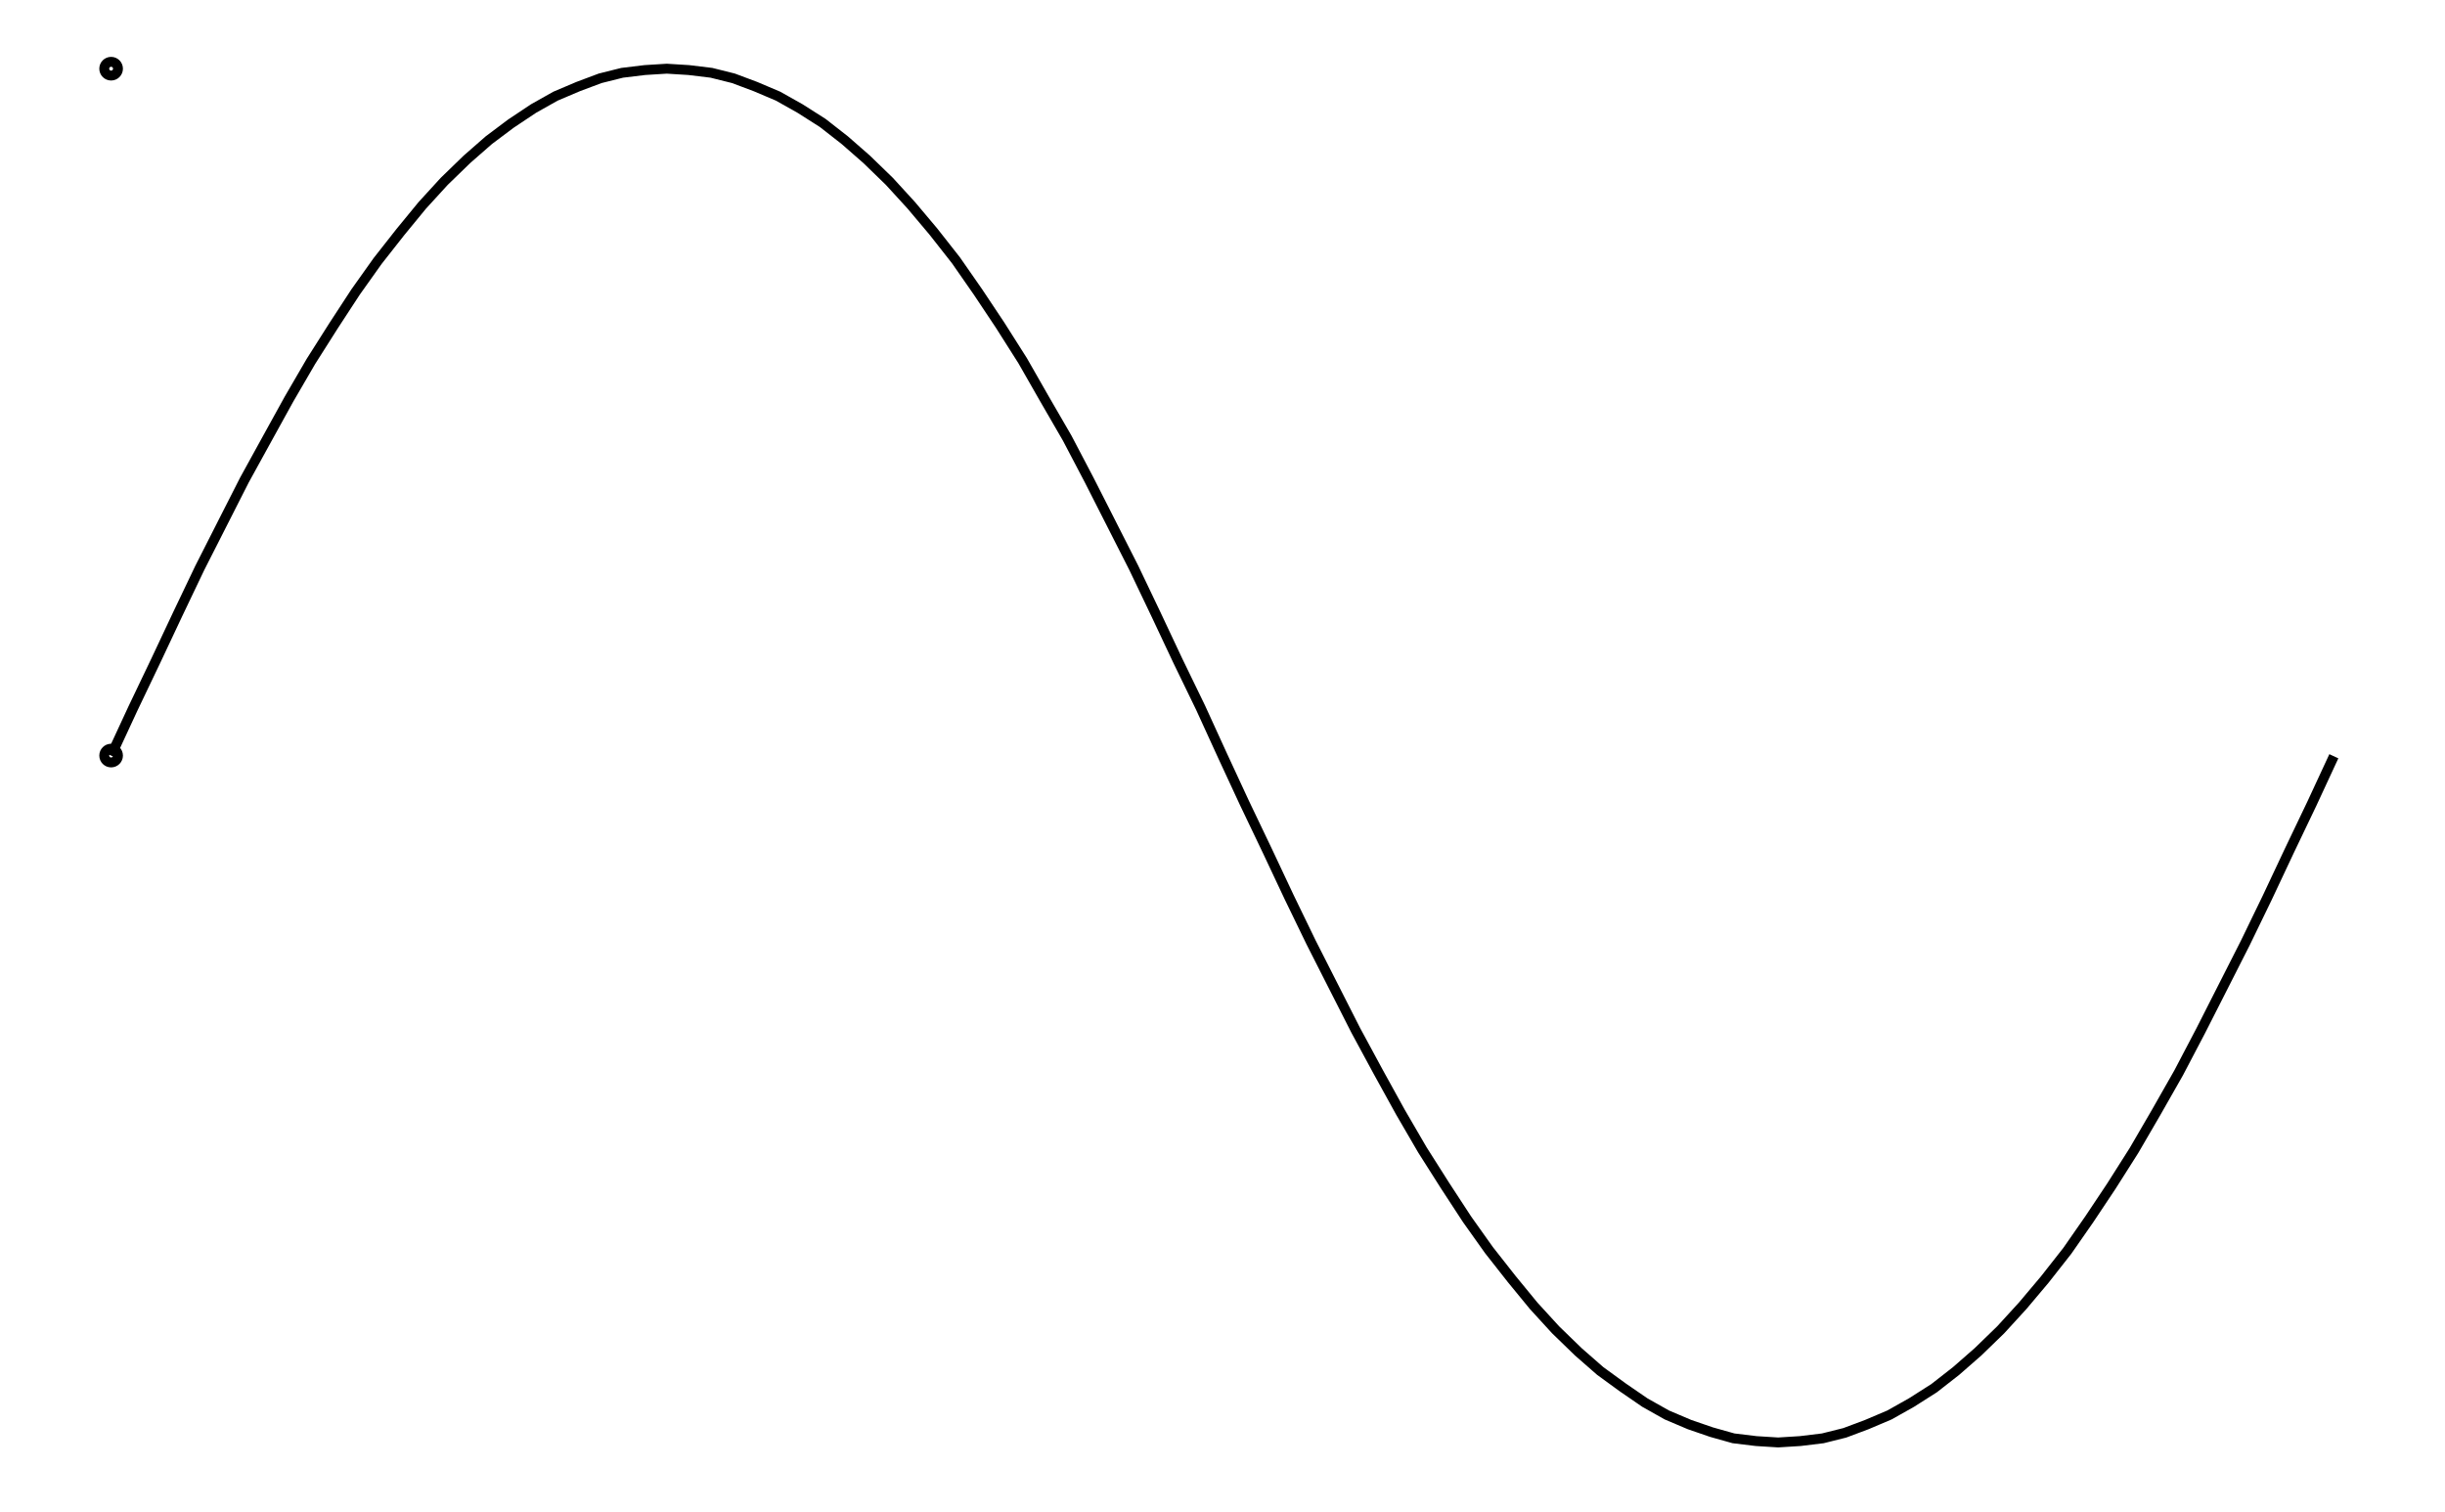
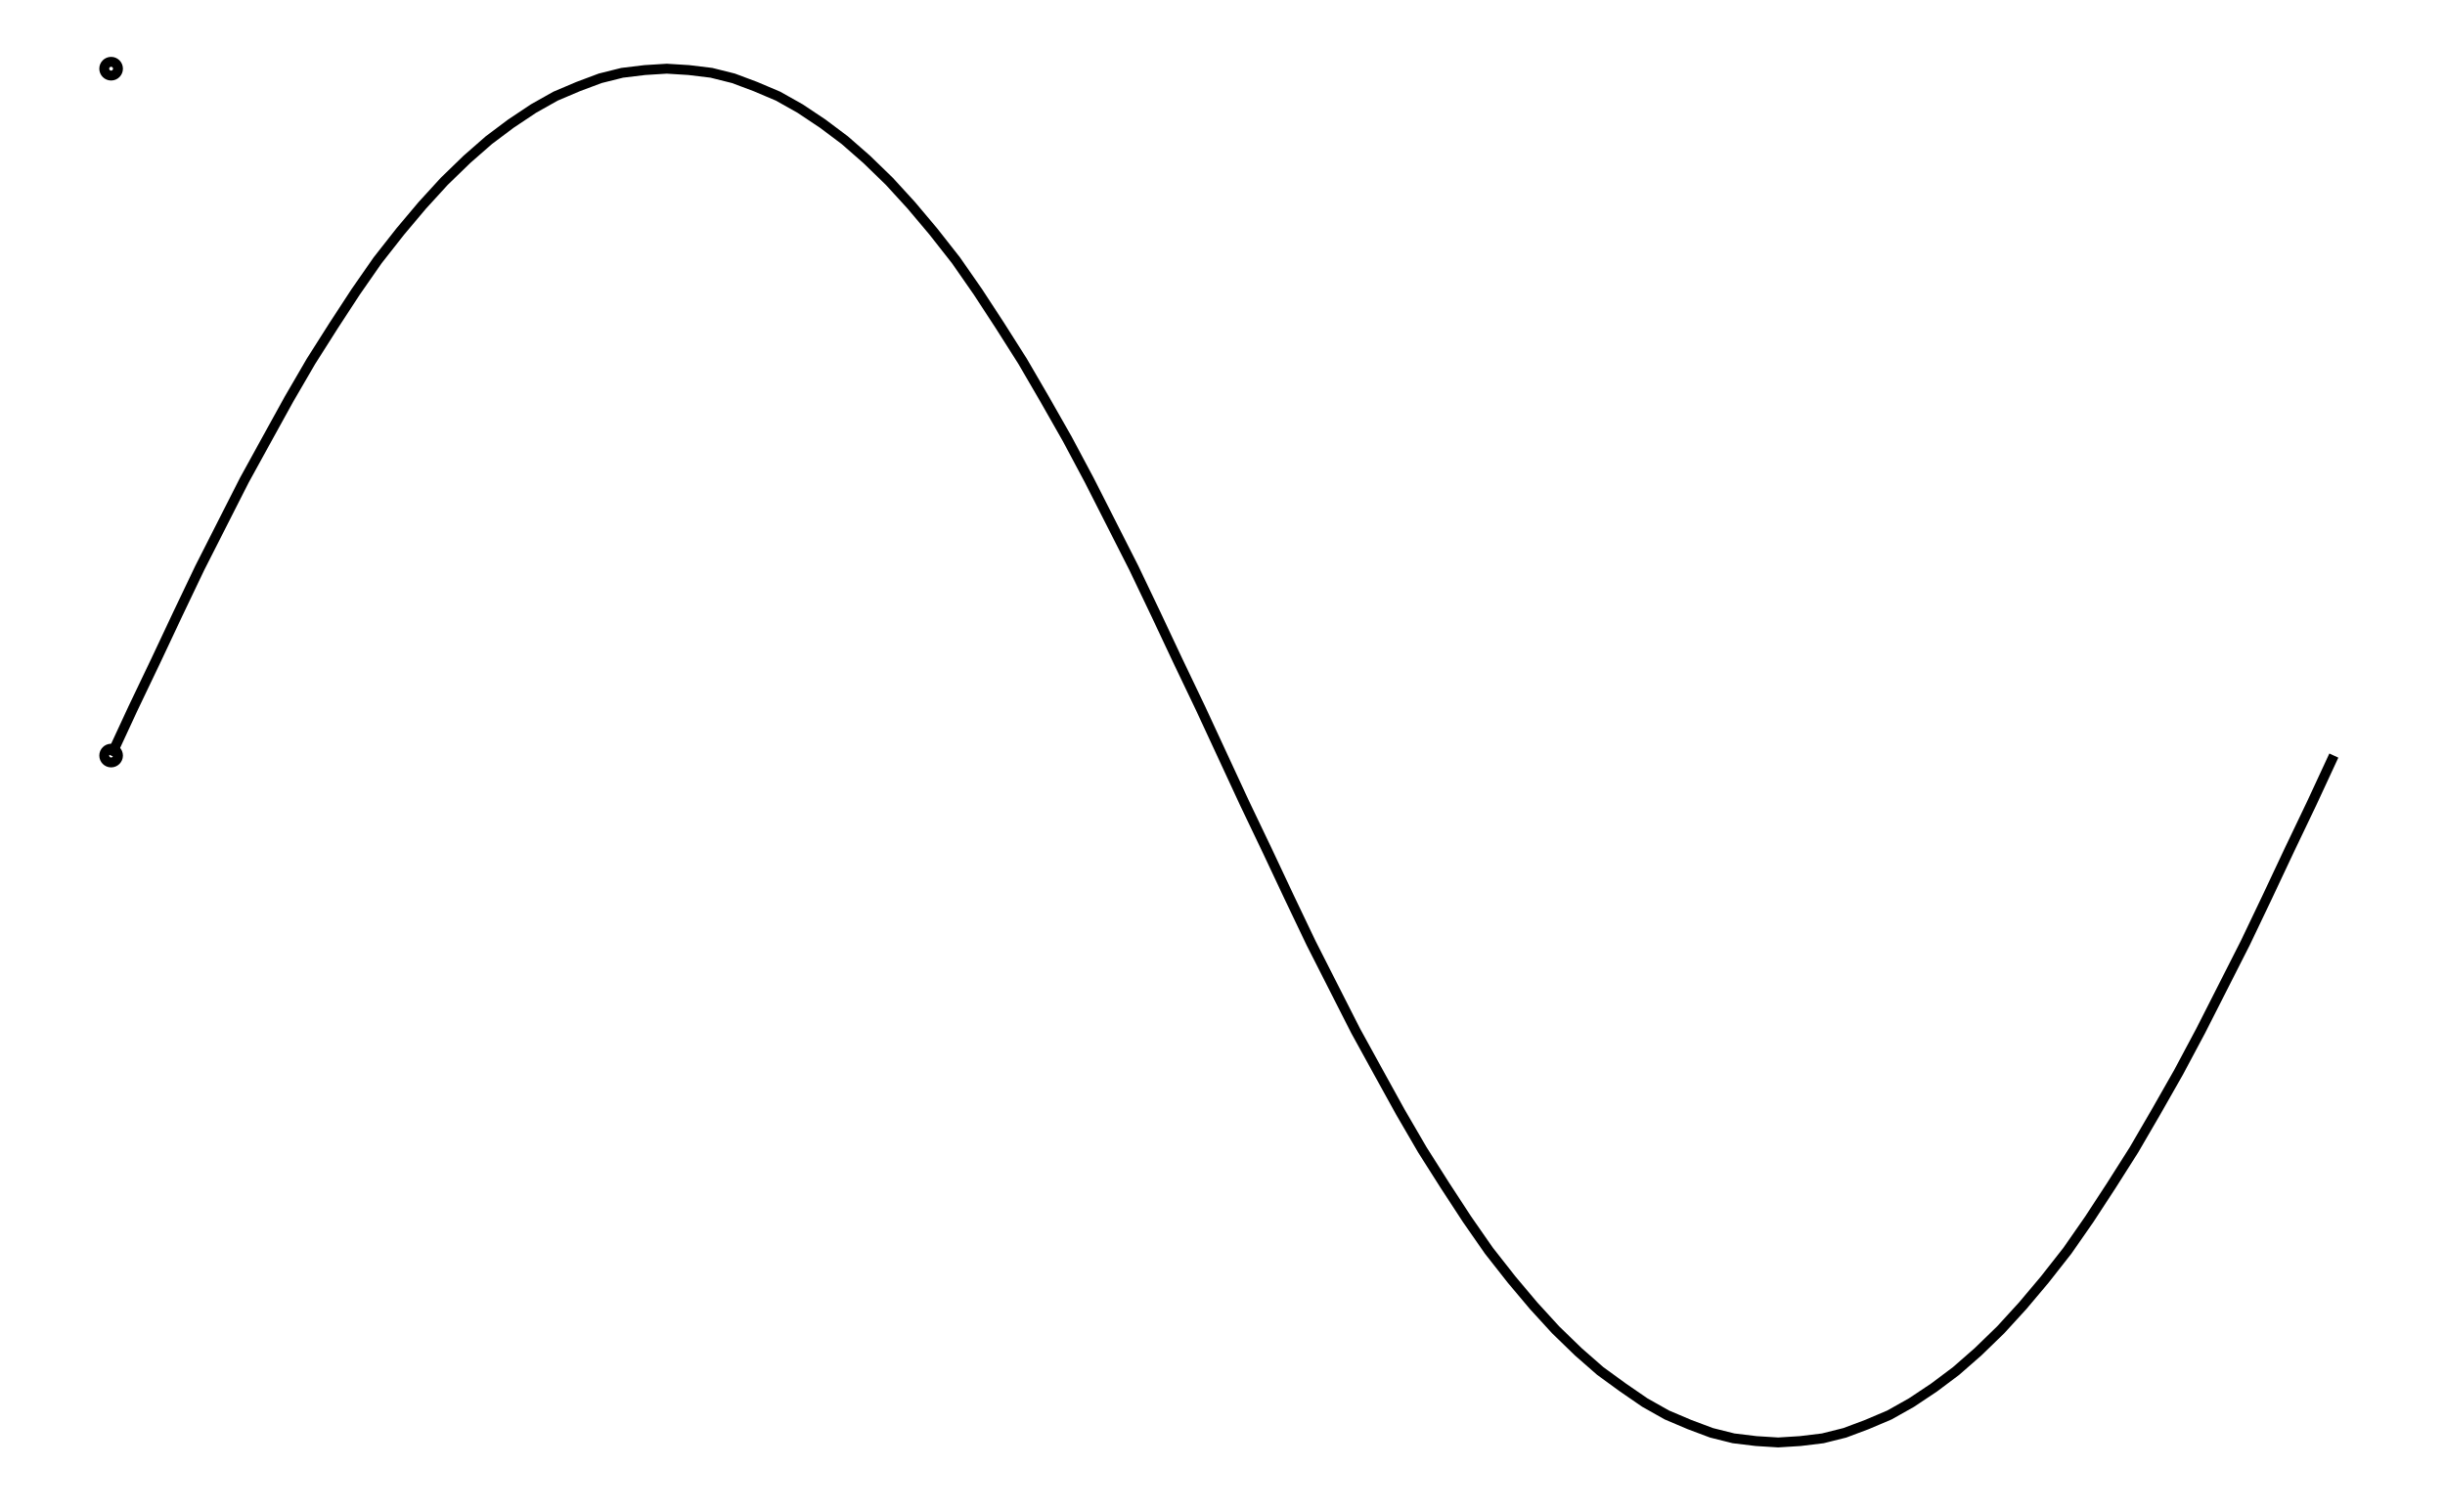
<svg xmlns="http://www.w3.org/2000/svg" width="161.8" height="100.0" viewBox="-5.000 -55.000 171.803 110.000">
  <g fill="none" stroke="black" stroke-width="0.01%" transform="translate(0, 0) scale(50, -50)">
    <circle cx="0.000" cy="0.000" r="0.010" />
    <circle cx="0.000" cy="1.000" r="0.010" />
-     <polyline points="0.000,0.000 0.032,0.069 0.065,0.138 0.097,0.206 0.129,0.273 0.162,0.338 0.194,0.401 0.227,0.461 0.259,0.519 0.291,0.574 0.324,0.626 0.356,0.675 0.388,0.720 0.421,0.762 0.453,0.801 0.485,0.836 0.518,0.868 0.550,0.896 0.582,0.920 0.615,0.942 0.647,0.960 0.680,0.974 0.712,0.986 0.744,0.994 0.777,0.998 0.809,1.000 0.841,0.998 0.874,0.994 0.906,0.986 0.938,0.974 0.971,0.960 1.003,0.942 1.036,0.921 1.068,0.896 1.100,0.868 1.133,0.836 1.165,0.801 1.197,0.763 1.230,0.721 1.262,0.675 1.294,0.627 1.327,0.575 1.359,0.519 1.392,0.462 1.424,0.401 1.456,0.338 1.489,0.273 1.521,0.206 1.553,0.138 1.586,0.070 1.618,0.000 1.650,-0.069 1.683,-0.138 1.715,-0.206 1.747,-0.272 1.780,-0.337 1.812,-0.400 1.845,-0.461 1.877,-0.519 1.909,-0.574 1.942,-0.626 1.974,-0.675 2.006,-0.720 2.039,-0.762 2.071,-0.801 2.103,-0.836 2.136,-0.868 2.168,-0.896 2.201,-0.920 2.233,-0.942 2.265,-0.960 2.298,-0.974 2.330,-0.985 2.362,-0.994 2.395,-0.998 2.427,-1.000 2.459,-0.998 2.492,-0.994 2.524,-0.986 2.556,-0.974 2.589,-0.960 2.621,-0.942 2.654,-0.921 2.686,-0.896 2.718,-0.868 2.751,-0.836 2.783,-0.801 2.815,-0.763 2.848,-0.721 2.880,-0.675 2.912,-0.627 2.945,-0.575 2.977,-0.520 3.010,-0.462 3.042,-0.401 3.074,-0.338 3.107,-0.273 3.139,-0.207 3.171,-0.139 3.204,-0.070 3.236,-0.001" />
+     <polyline points="0.000,0.000 0.032,0.069 0.065,0.138 0.097,0.206 0.129,0.273 0.162,0.338 0.194,0.401 0.227,0.461 0.259,0.519 0.291,0.574 0.324,0.626 0.356,0.675 0.388,0.721 0.421,0.763 0.453,0.801 0.485,0.836 0.518,0.868 0.550,0.896 0.582,0.920 0.615,0.942 0.647,0.960 0.680,0.974 0.712,0.986 0.744,0.994 0.777,0.998 0.809,1.000 0.841,0.998 0.874,0.994 0.906,0.986 0.938,0.974 0.971,0.960 1.003,0.942 1.036,0.920 1.068,0.896 1.100,0.868 1.133,0.836 1.165,0.801 1.197,0.763 1.230,0.721 1.262,0.675 1.294,0.626 1.327,0.574 1.359,0.519 1.392,0.461 1.424,0.401 1.456,0.338 1.489,0.273 1.521,0.206 1.553,0.138 1.586,0.069 1.618,0.000 1.650,-0.069 1.683,-0.138 1.715,-0.206 1.747,-0.273 1.780,-0.338 1.812,-0.401 1.845,-0.461 1.877,-0.519 1.909,-0.574 1.942,-0.626 1.974,-0.675 2.006,-0.721 2.039,-0.763 2.071,-0.801 2.103,-0.836 2.136,-0.868 2.168,-0.896 2.201,-0.920 2.233,-0.942 2.265,-0.960 2.298,-0.974 2.330,-0.986 2.362,-0.994 2.395,-0.998 2.427,-1.000 2.459,-0.998 2.492,-0.994 2.524,-0.986 2.556,-0.974 2.589,-0.960 2.621,-0.942 2.654,-0.920 2.686,-0.896 2.718,-0.868 2.751,-0.836 2.783,-0.801 2.815,-0.763 2.848,-0.721 2.880,-0.675 2.912,-0.626 2.945,-0.574 2.977,-0.519 3.010,-0.461 3.042,-0.401 3.074,-0.338 3.107,-0.273 3.139,-0.206 3.171,-0.138 3.204,-0.069 3.236,-0.000" />
  </g>
</svg>
